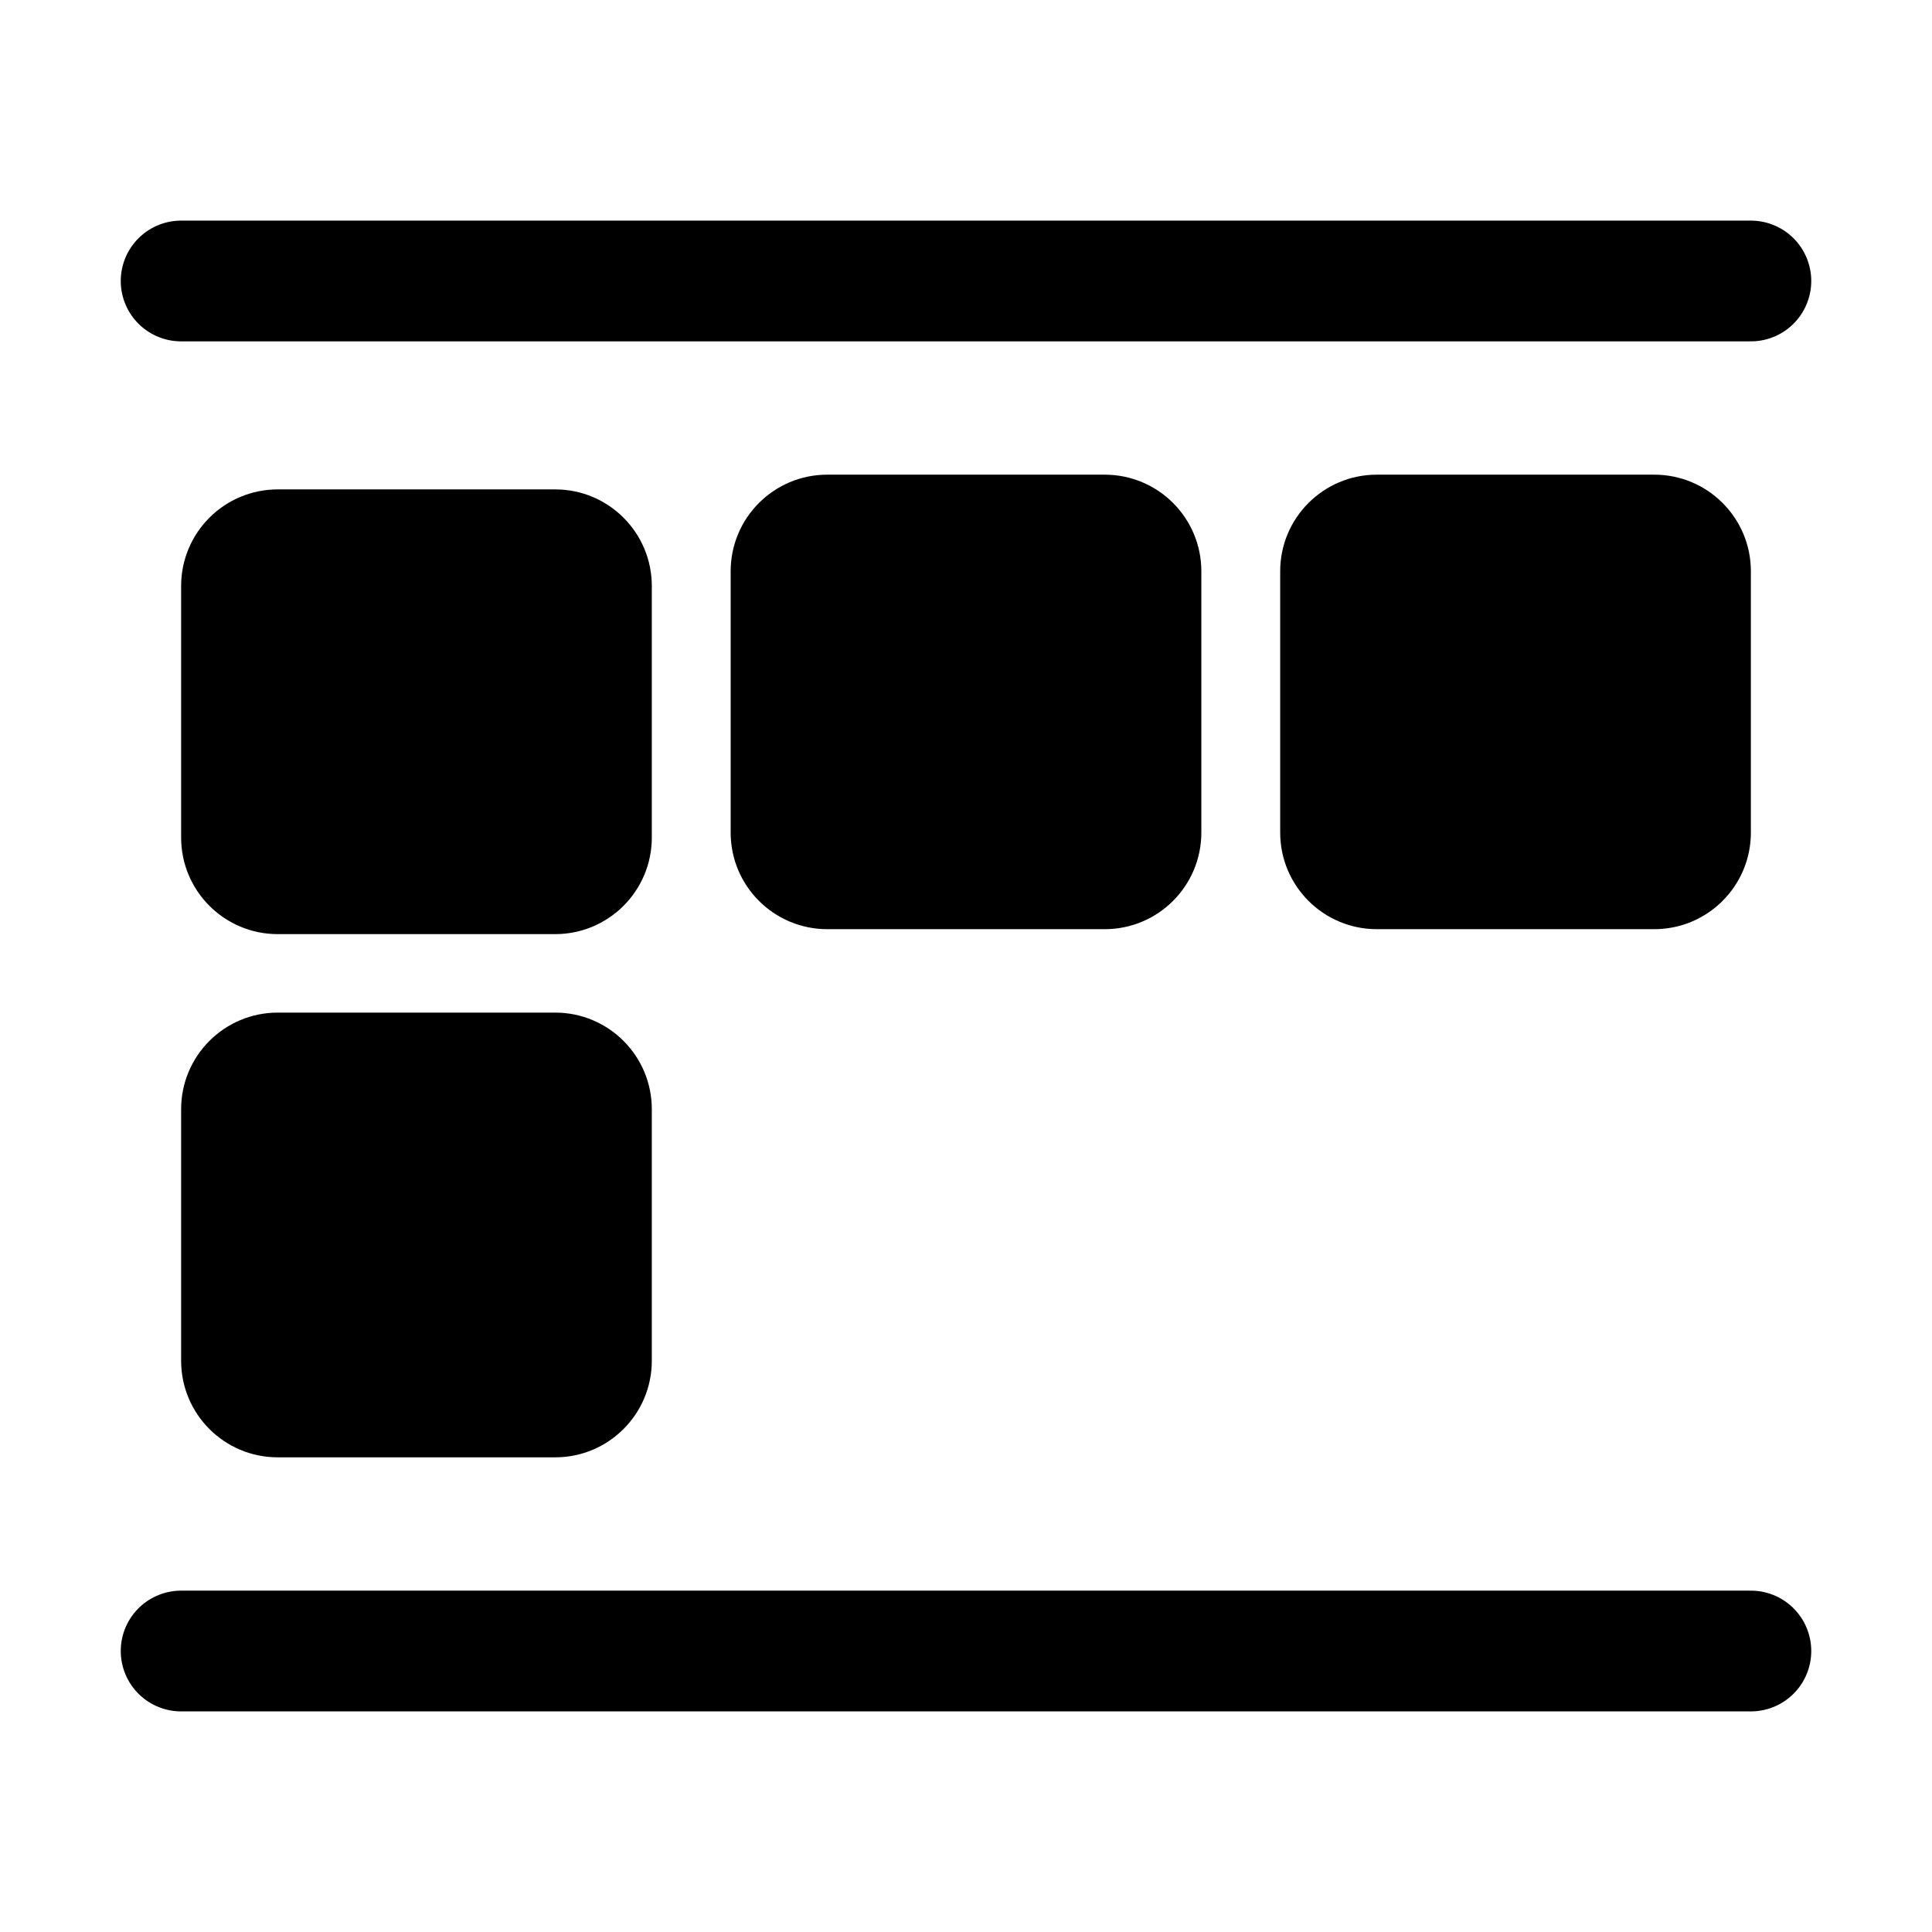
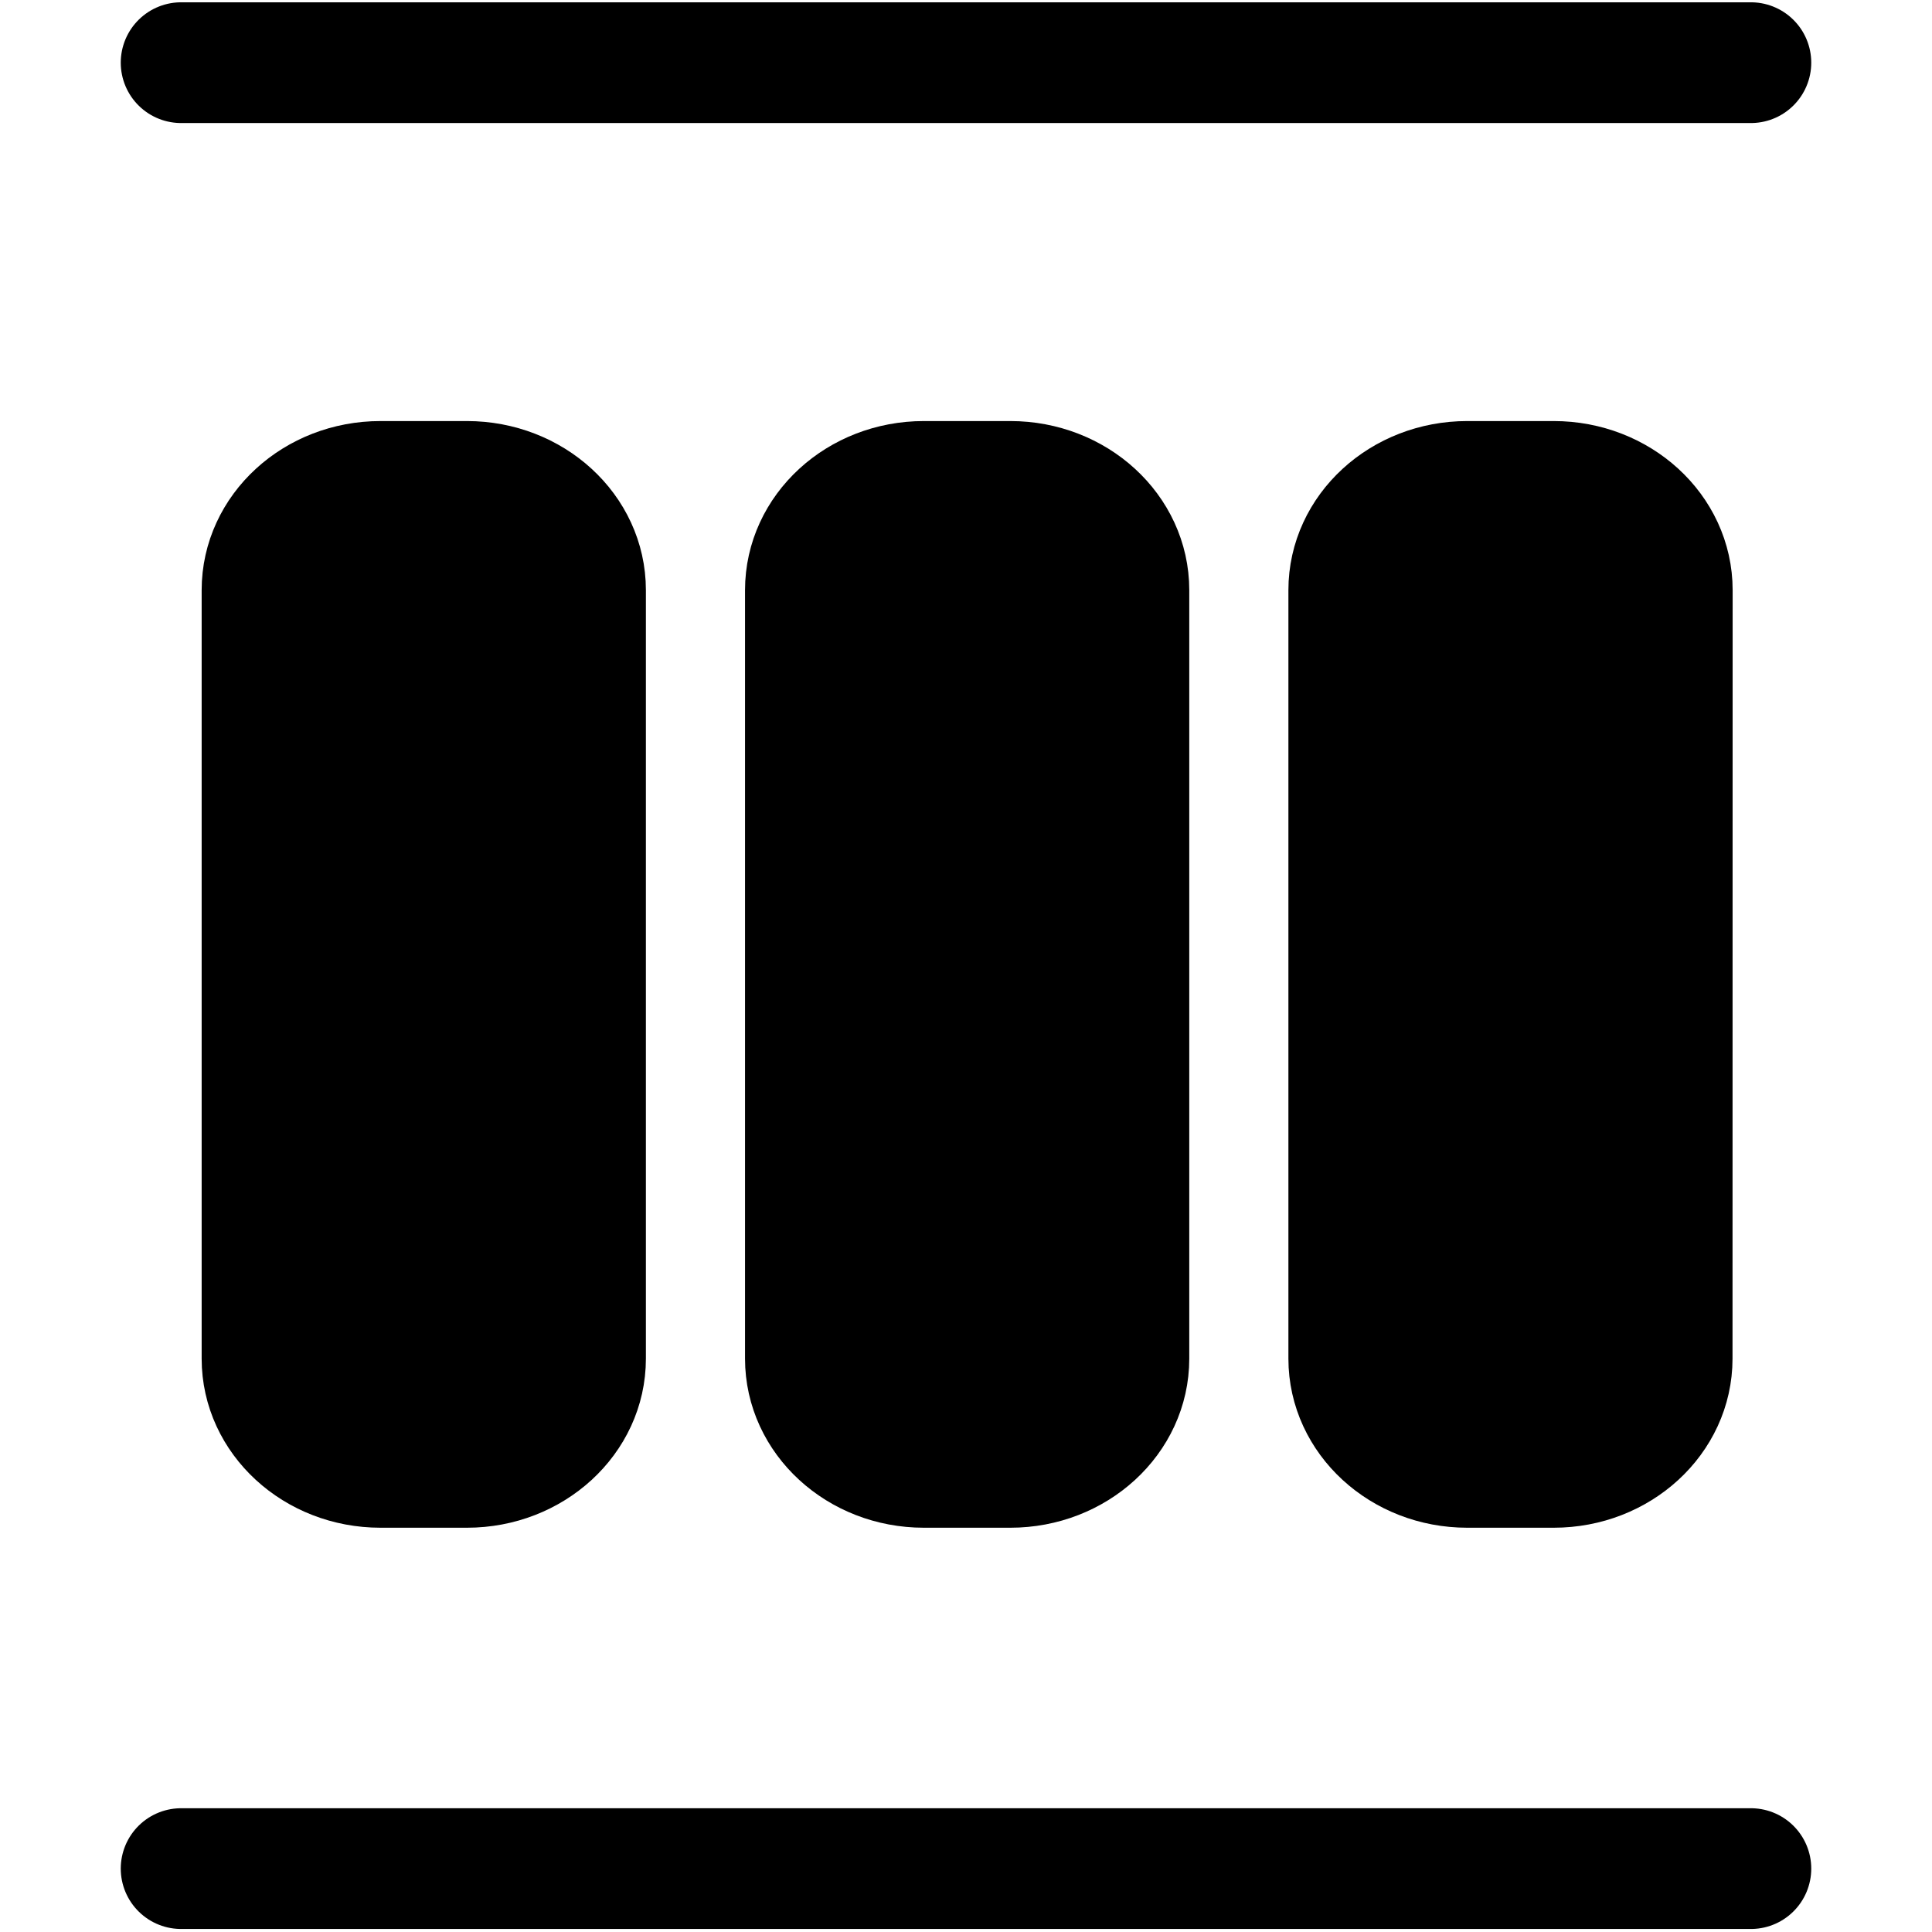
<svg xmlns="http://www.w3.org/2000/svg" width="16" height="16" viewBox="0 0 16 16" fill="none">
-   <rect x="1.5" y="4.053" width="3.898" height="3.683" rx="0.8" fill="currentColor" />
-   <rect x="1.5" y="8.386" width="3.898" height="3.683" rx="0.8" fill="currentColor" />
-   <rect x="6.051" y="3.931" width="3.898" height="3.764" rx="0.8" fill="currentColor" />
-   <rect x="10.602" y="3.931" width="3.898" height="3.764" rx="0.8" fill="currentColor" />
-   <path d="M1.5 2.327L8 2.327L14.5 2.327" stroke="currentColor" stroke-linecap="round" stroke-linejoin="round" />
-   <path d="M1.5 13.673L8 13.673L14.5 13.673" stroke="currentColor" stroke-linecap="round" stroke-linejoin="round" />
+   <path d="M3.867 3.987H3.151C2.609 3.987 2.17 4.39 2.17 4.887L2.17 11.252C2.17 11.748 2.609 12.152 3.151 12.152H3.867C4.409 12.152 4.849 11.748 4.849 11.252L4.849 4.887C4.849 4.39 4.409 3.987 3.867 3.987Z" fill="currentColor" stroke="currentColor" stroke-linecap="round" stroke-linejoin="round" />
+   <path d="M8.367 3.987H7.651C7.109 3.987 6.67 4.39 6.67 4.887L6.67 11.252C6.67 11.748 7.109 12.152 7.651 12.152H8.367C8.909 12.152 9.349 11.748 9.349 11.252L9.349 4.887C9.349 4.39 8.909 3.987 8.367 3.987Z" fill="currentColor" stroke="currentColor" stroke-linecap="round" stroke-linejoin="round" />
+   <path d="M12.867 3.987H12.151C11.609 3.987 11.17 4.39 11.17 4.887L11.17 11.252C11.17 11.748 11.609 12.152 12.151 12.152H12.867C13.409 12.152 13.848 11.748 13.848 11.252L13.849 4.887C13.849 4.39 13.409 3.987 12.867 3.987Z" fill="currentColor" stroke="currentColor" stroke-linecap="round" stroke-linejoin="round" />
+   <path d="M1.5 0.519L8 0.519L14.5 0.519" stroke="currentColor" stroke-linecap="round" stroke-linejoin="round" />
+   <path d="M1.5 15.475L8 15.475L14.5 15.475" stroke="currentColor" stroke-linecap="round" stroke-linejoin="round" />
</svg>
